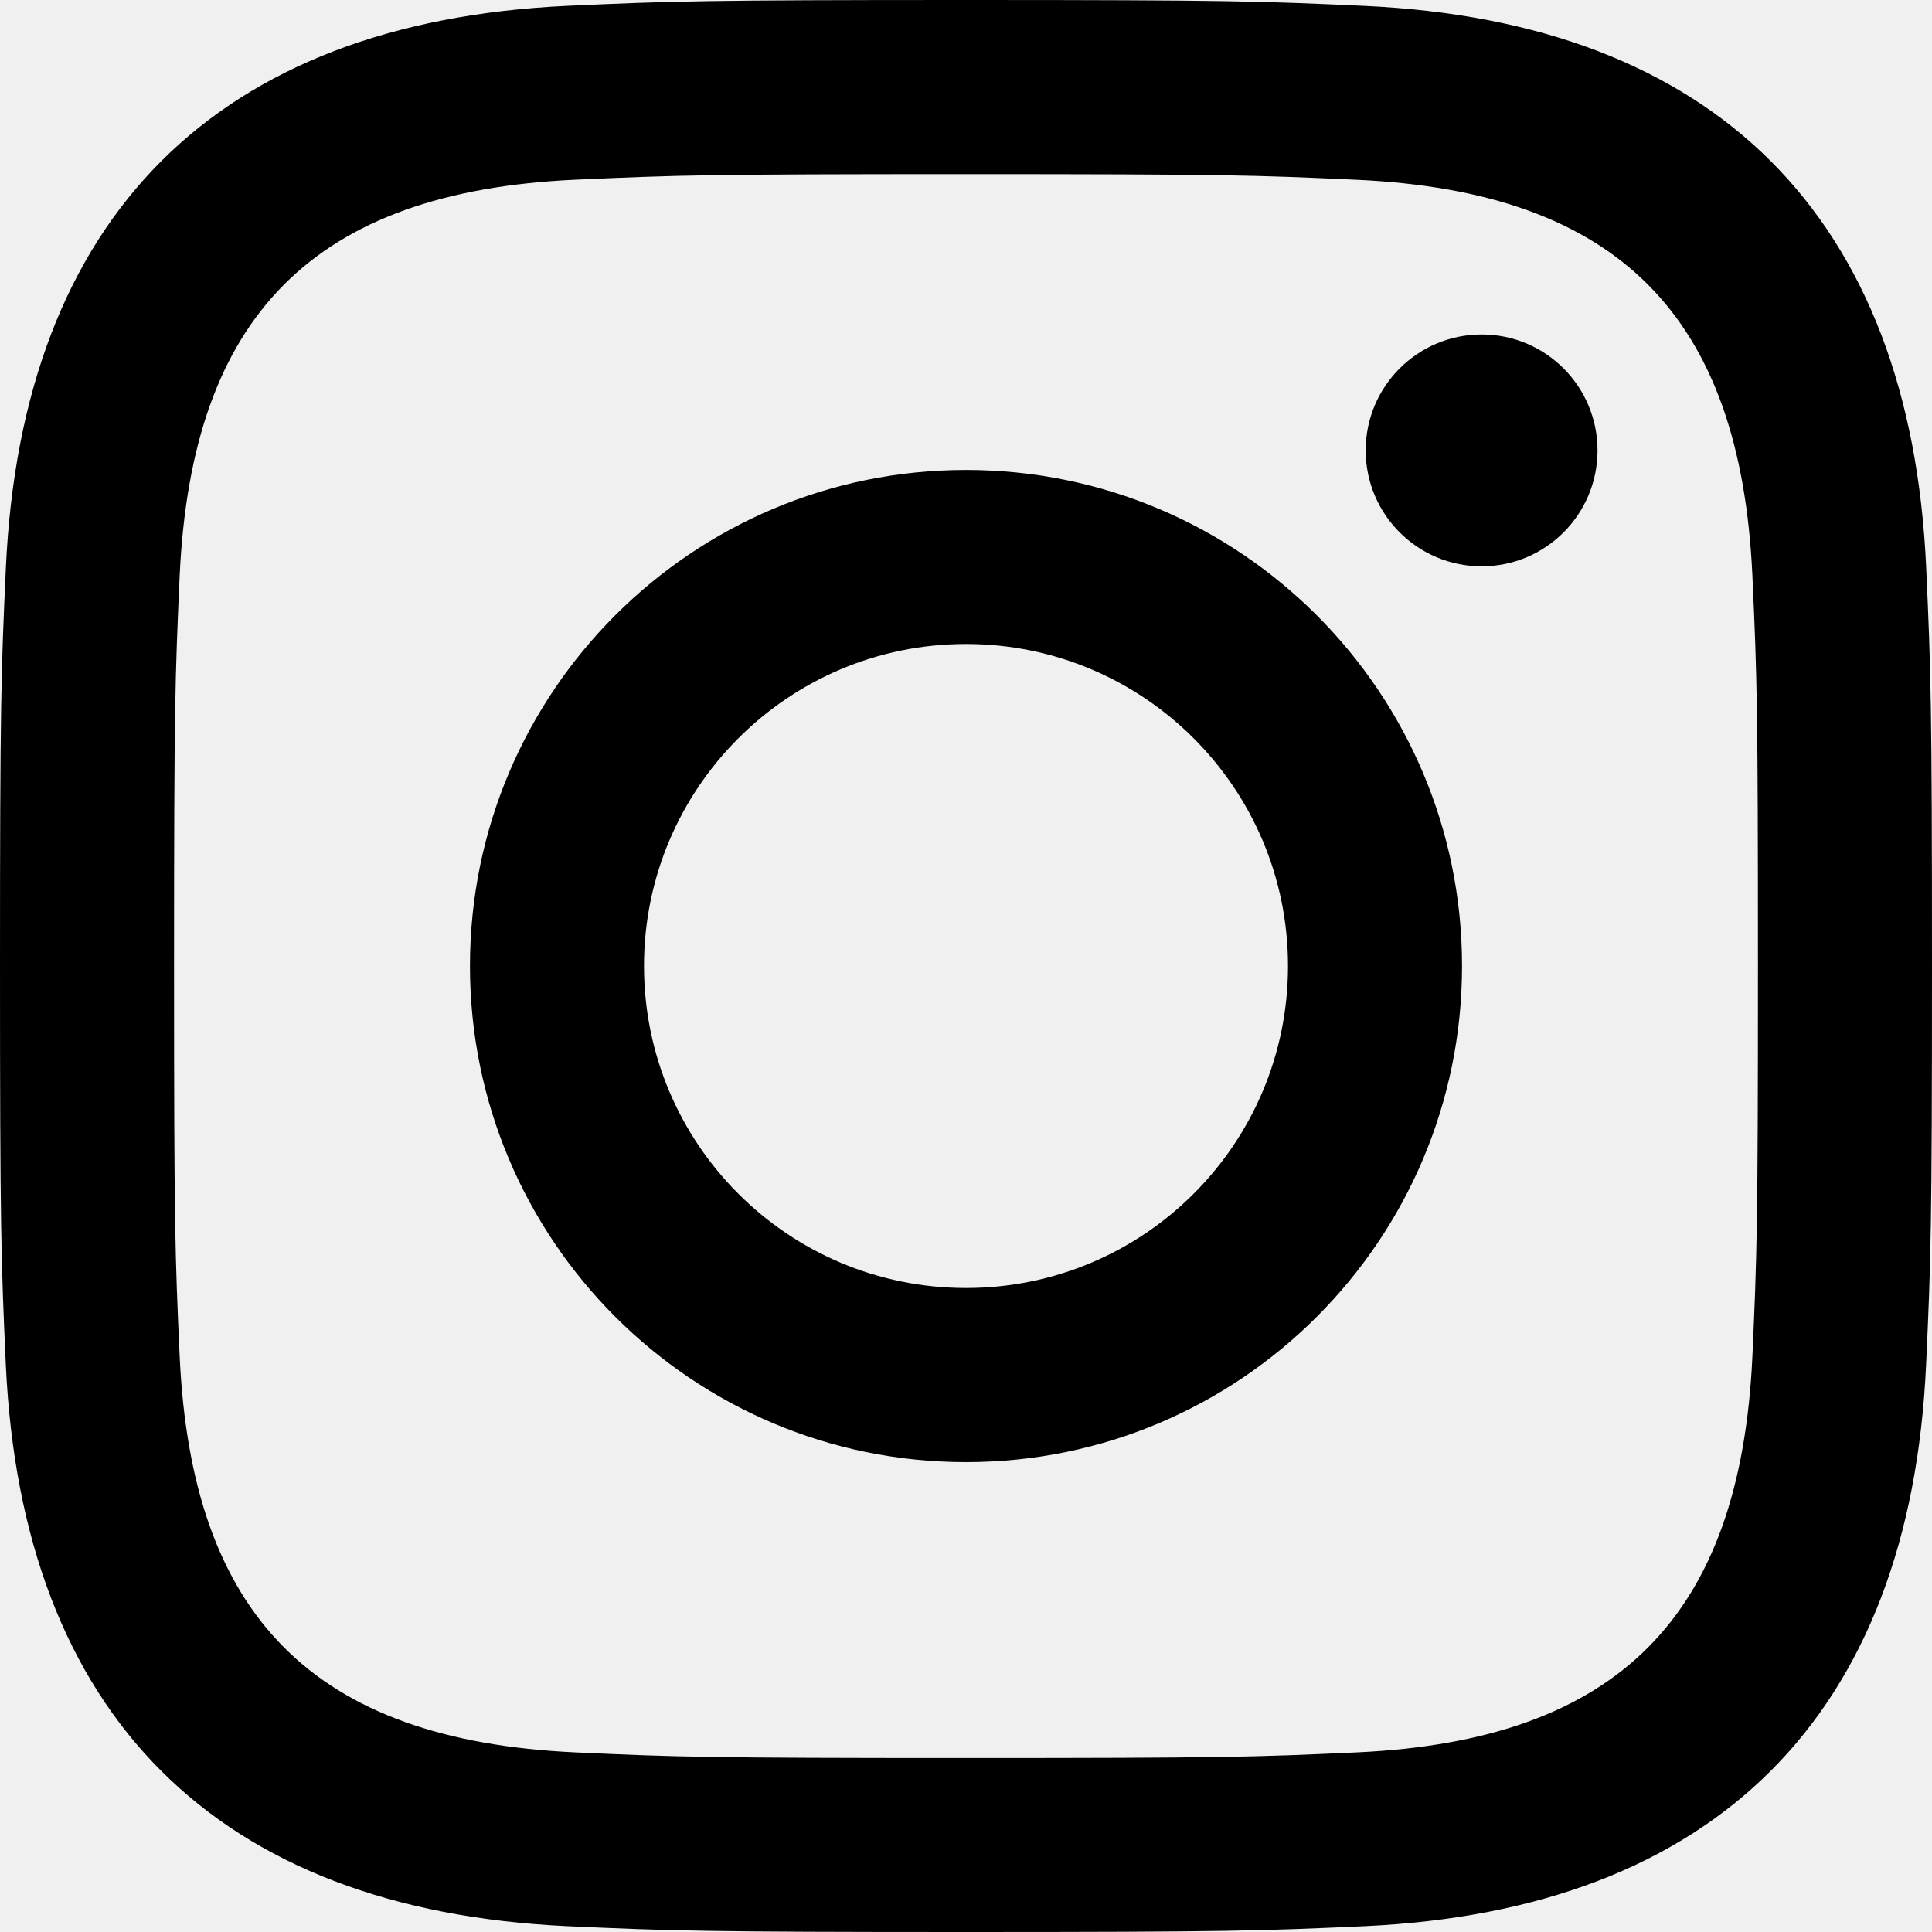
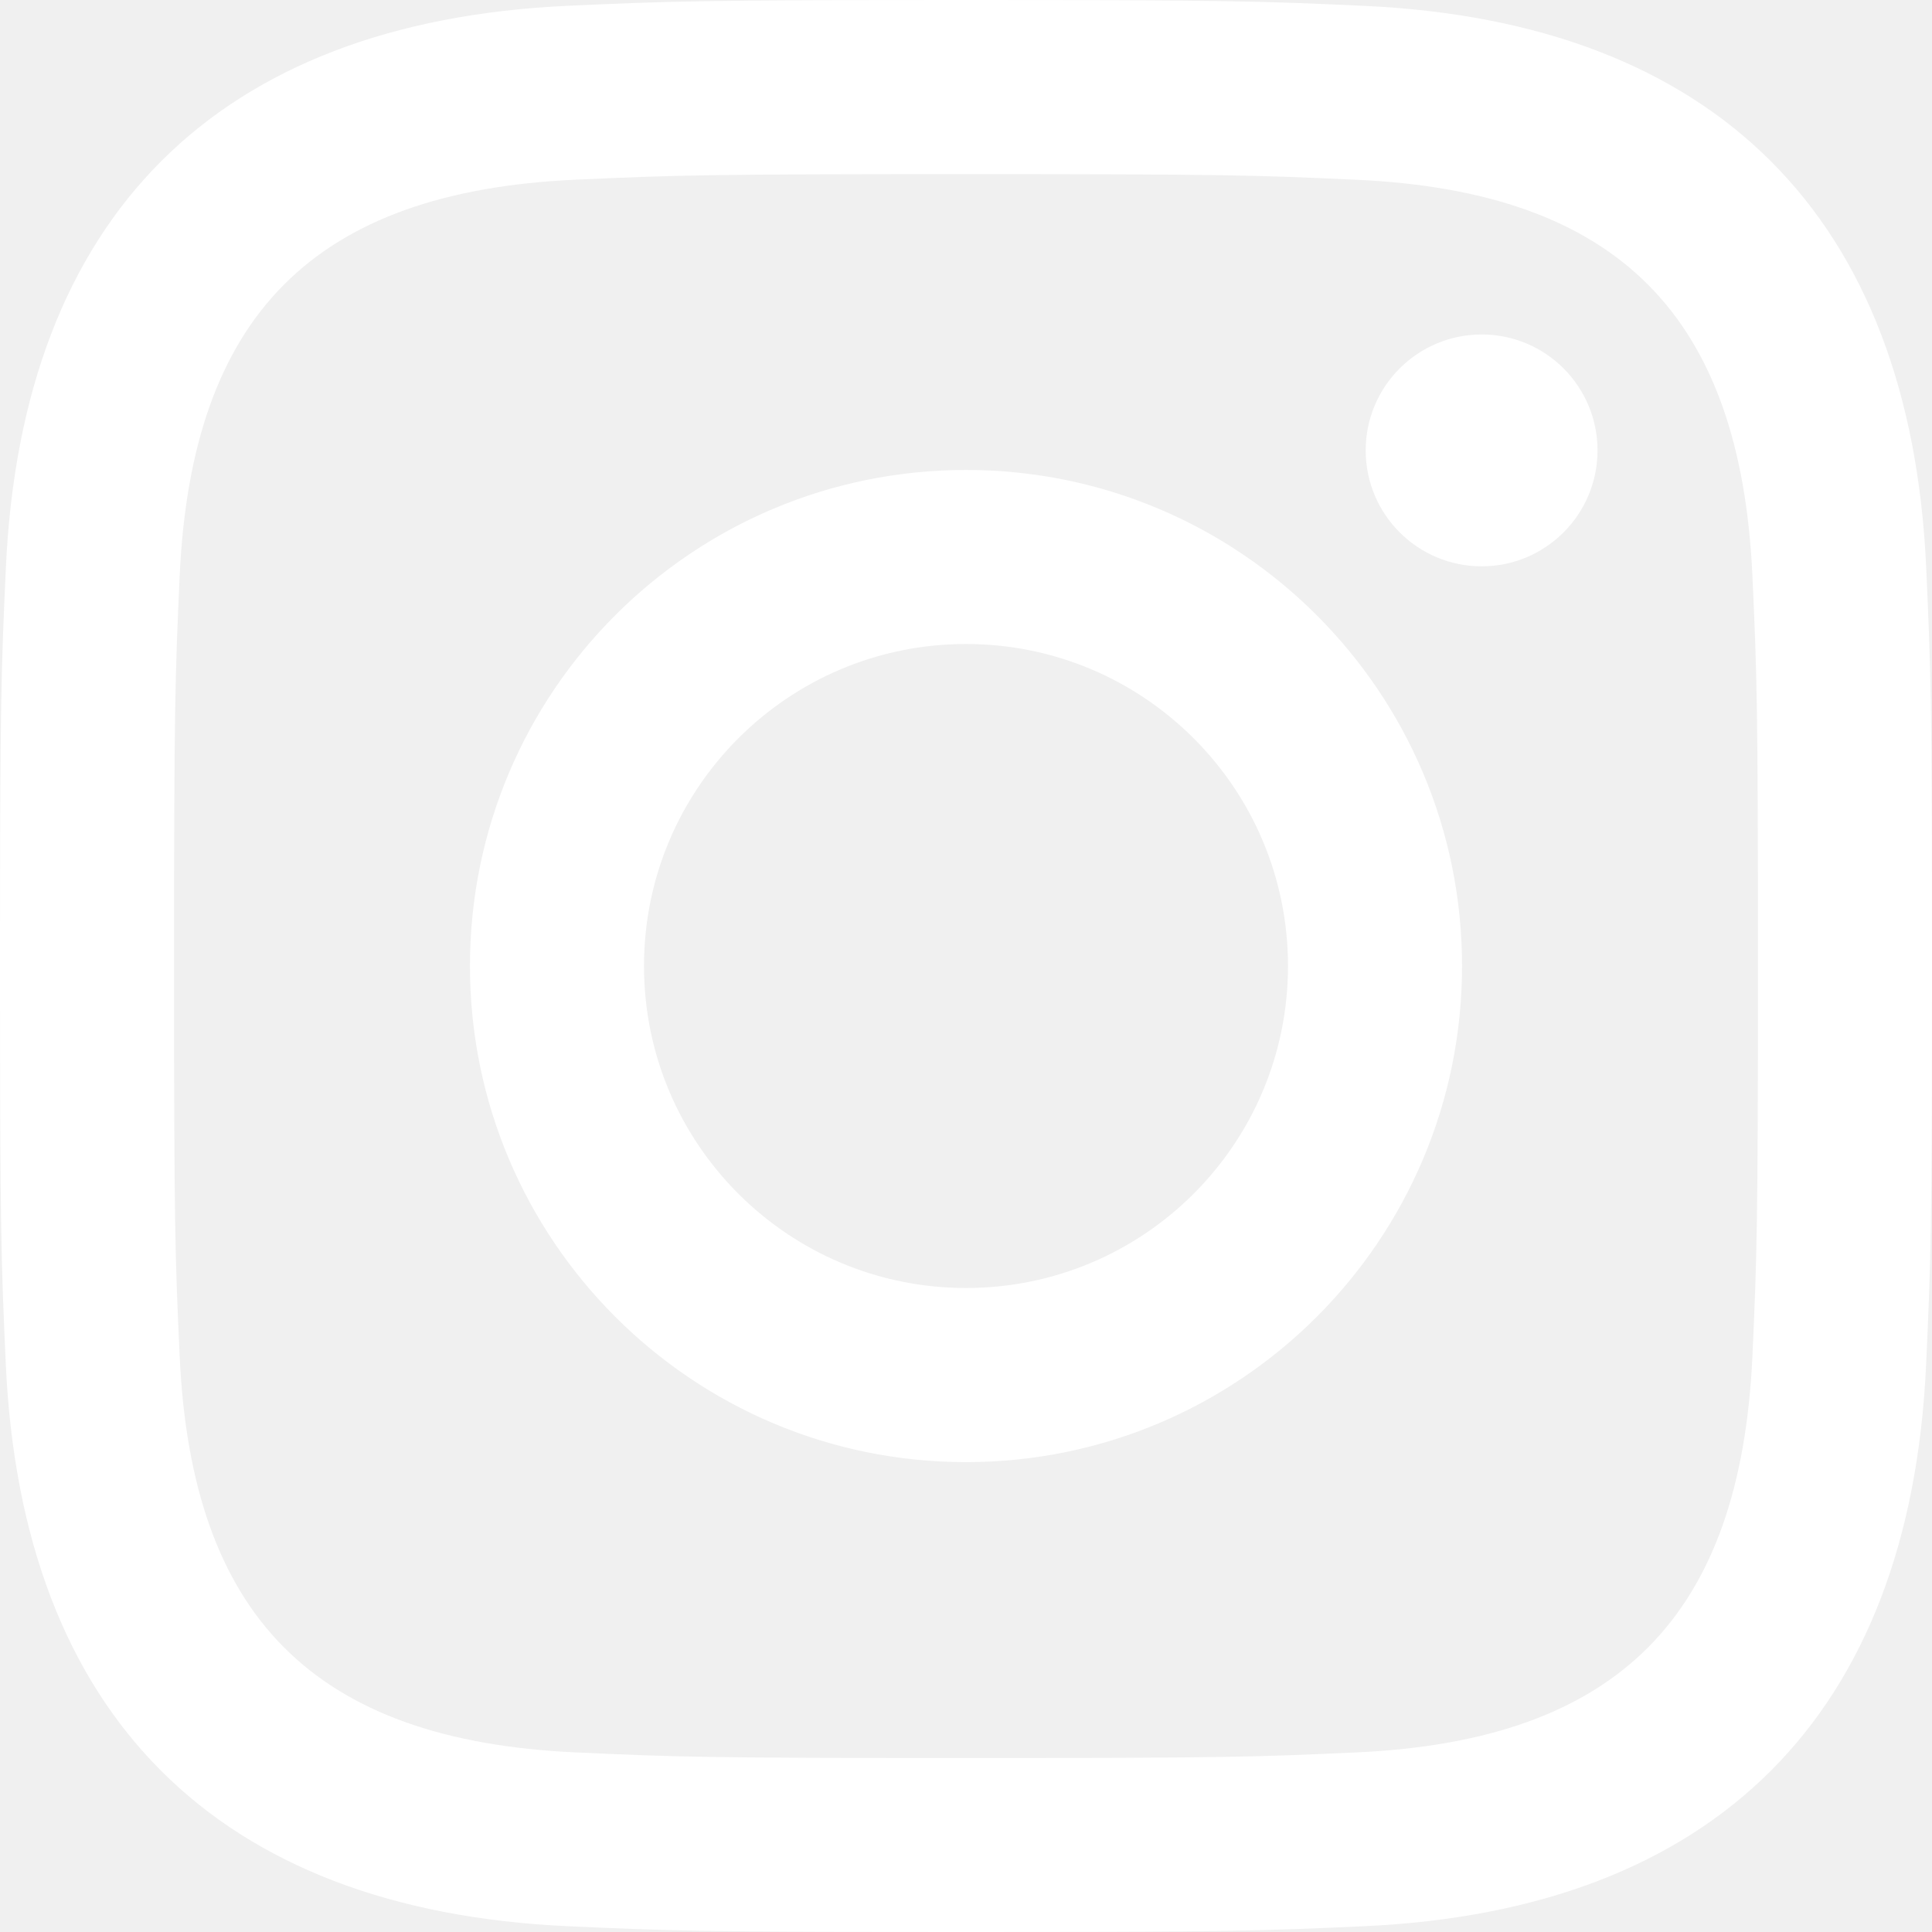
- <svg xmlns="http://www.w3.org/2000/svg" width="24" height="24" viewBox="0 0 24 24">
+ <svg xmlns="http://www.w3.org/2000/svg" fill="#FFFFFF" width="24" height="24" viewBox="0 0 24 24">
  <path d="M12 2.163c3.204 0 3.584.012 4.85.07 3.252.148 4.771 1.691 4.919 4.919.058 1.265.069 1.645.069 4.849 0 3.205-.012 3.584-.069 4.849-.149 3.225-1.664 4.771-4.919 4.919-1.266.058-1.644.07-4.85.07-3.204 0-3.584-.012-4.849-.07-3.26-.149-4.771-1.699-4.919-4.92-.058-1.265-.07-1.644-.07-4.849 0-3.204.013-3.583.07-4.849.149-3.227 1.664-4.771 4.919-4.919 1.266-.057 1.645-.069 4.849-.069zm0-2.163c-3.259 0-3.667.014-4.947.072-4.358.2-6.78 2.618-6.98 6.98-.059 1.281-.073 1.689-.073 4.948 0 3.259.014 3.668.072 4.948.2 4.358 2.618 6.78 6.98 6.98 1.281.058 1.689.072 4.948.072 3.259 0 3.668-.014 4.948-.072 4.354-.2 6.782-2.618 6.979-6.98.059-1.28.073-1.689.073-4.948 0-3.259-.014-3.667-.072-4.947-.196-4.354-2.617-6.78-6.979-6.98-1.281-.059-1.69-.073-4.949-.073zm0 5.838c-3.403 0-6.162 2.759-6.162 6.162s2.759 6.163 6.162 6.163 6.162-2.759 6.162-6.163c0-3.403-2.759-6.162-6.162-6.162zm0 10.162c-2.209 0-4-1.79-4-4 0-2.209 1.791-4 4-4s4 1.791 4 4c0 2.21-1.791 4-4 4zm6.406-11.845c-.796 0-1.441.645-1.441 1.44s.645 1.44 1.441 1.44c.795 0 1.439-.645 1.439-1.44s-.644-1.44-1.439-1.44z" />
</svg>
